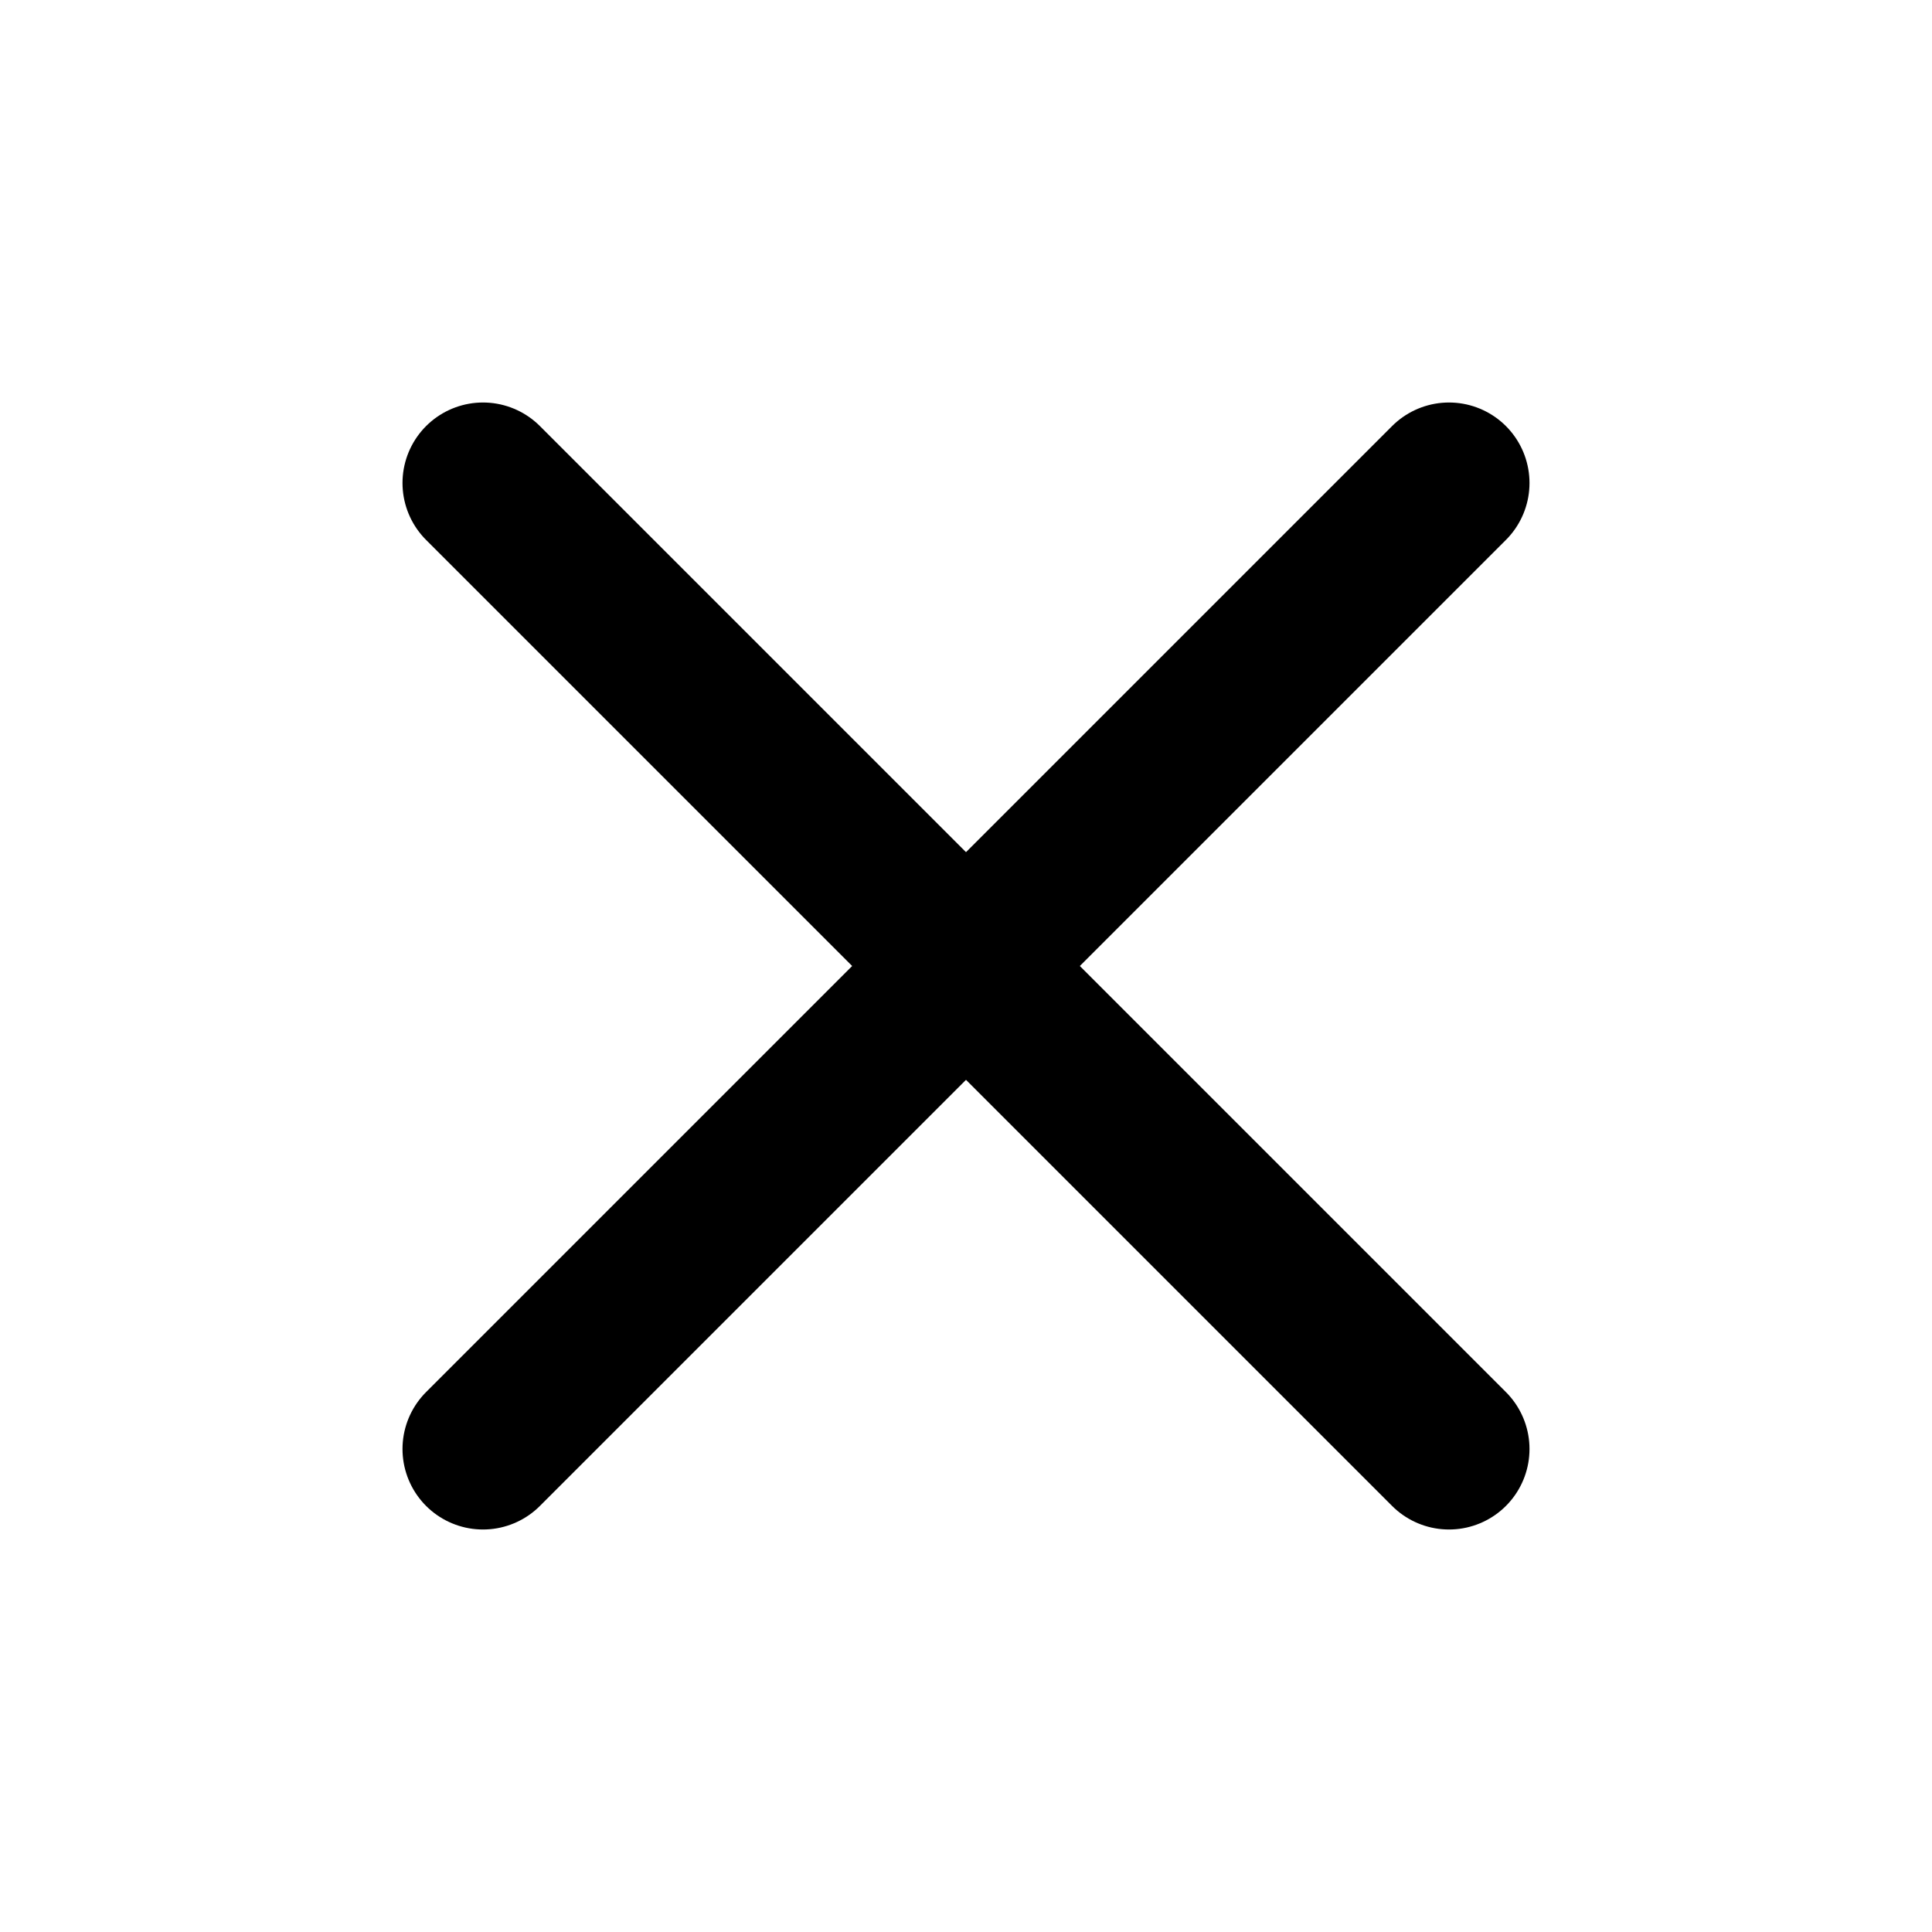
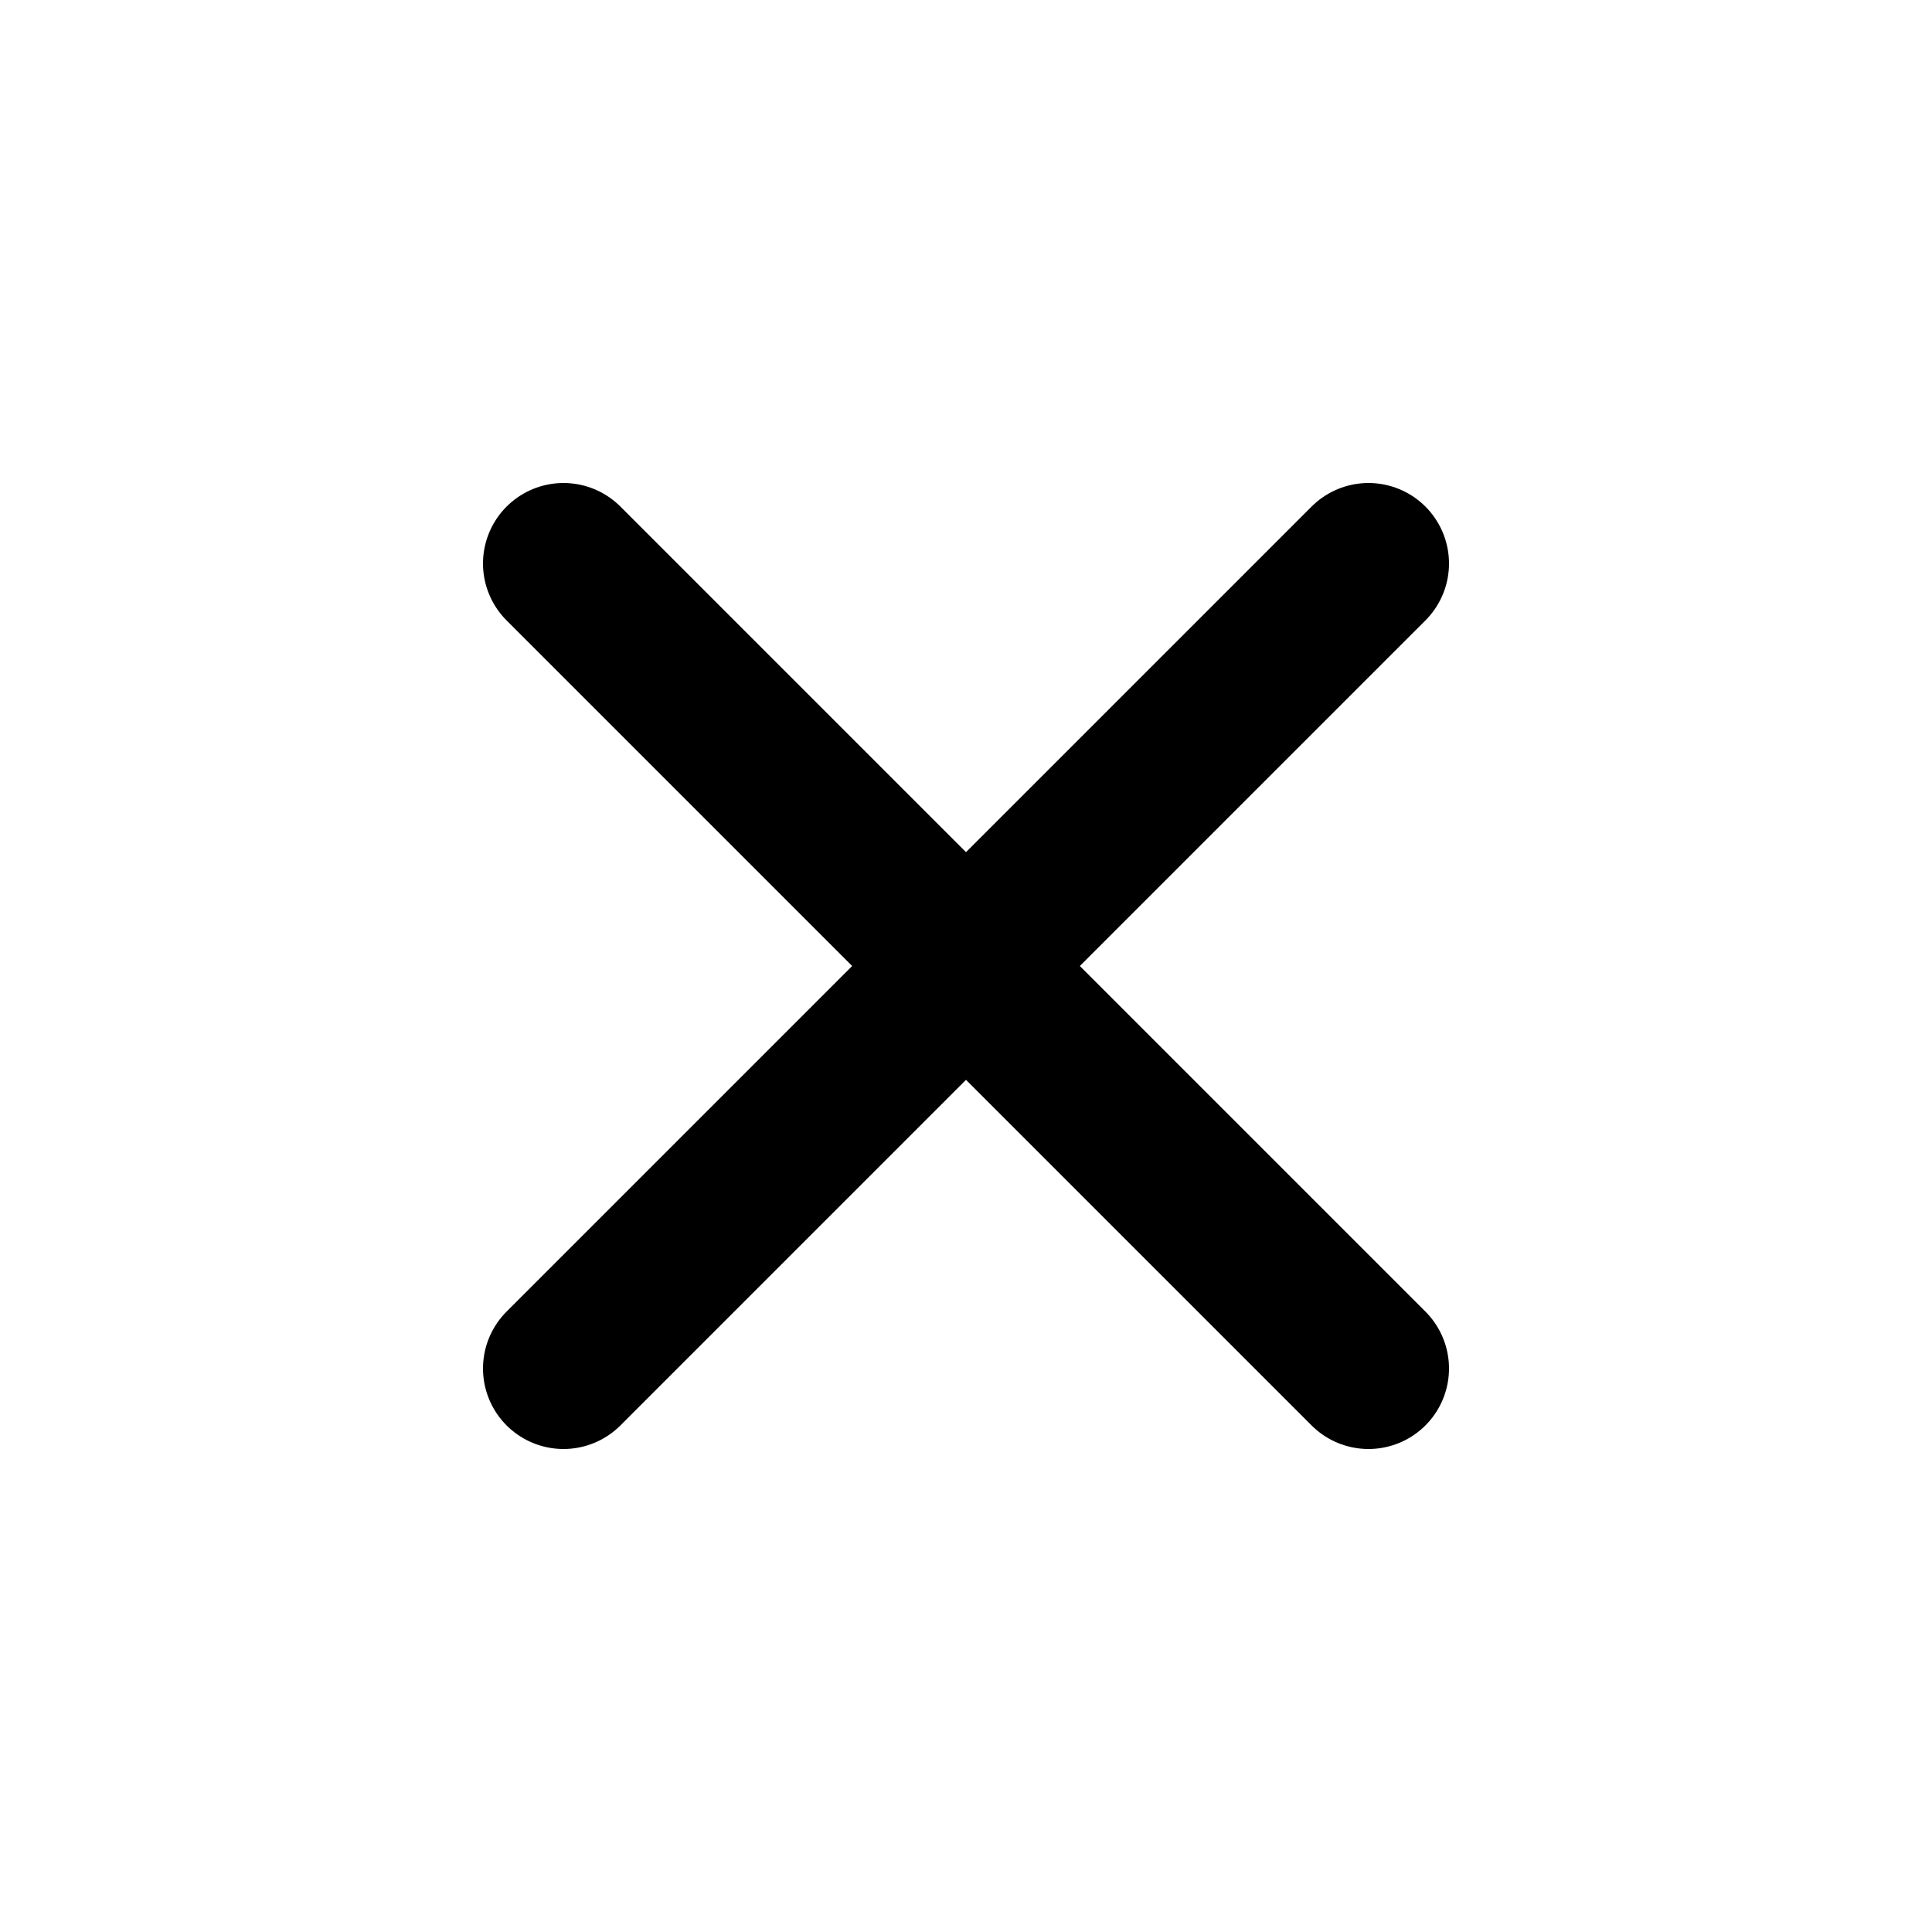
<svg xmlns="http://www.w3.org/2000/svg" width="24" height="24" viewBox="0 0 24 24" fill="none">
-   <path d="M6 6L18 18" stroke="currentColor" stroke-width="2" stroke-linecap="round" stroke-linejoin="round" />
-   <path d="M18 6L6 18" stroke="currentColor" stroke-width="2" stroke-linecap="round" stroke-linejoin="round" />
+   <path d="M7 7L17 17" stroke="currentColor" stroke-width="2" stroke-linecap="round" />
+   <path d="M17 7L7 17" stroke="currentColor" stroke-width="2" stroke-linecap="round" />
</svg>
